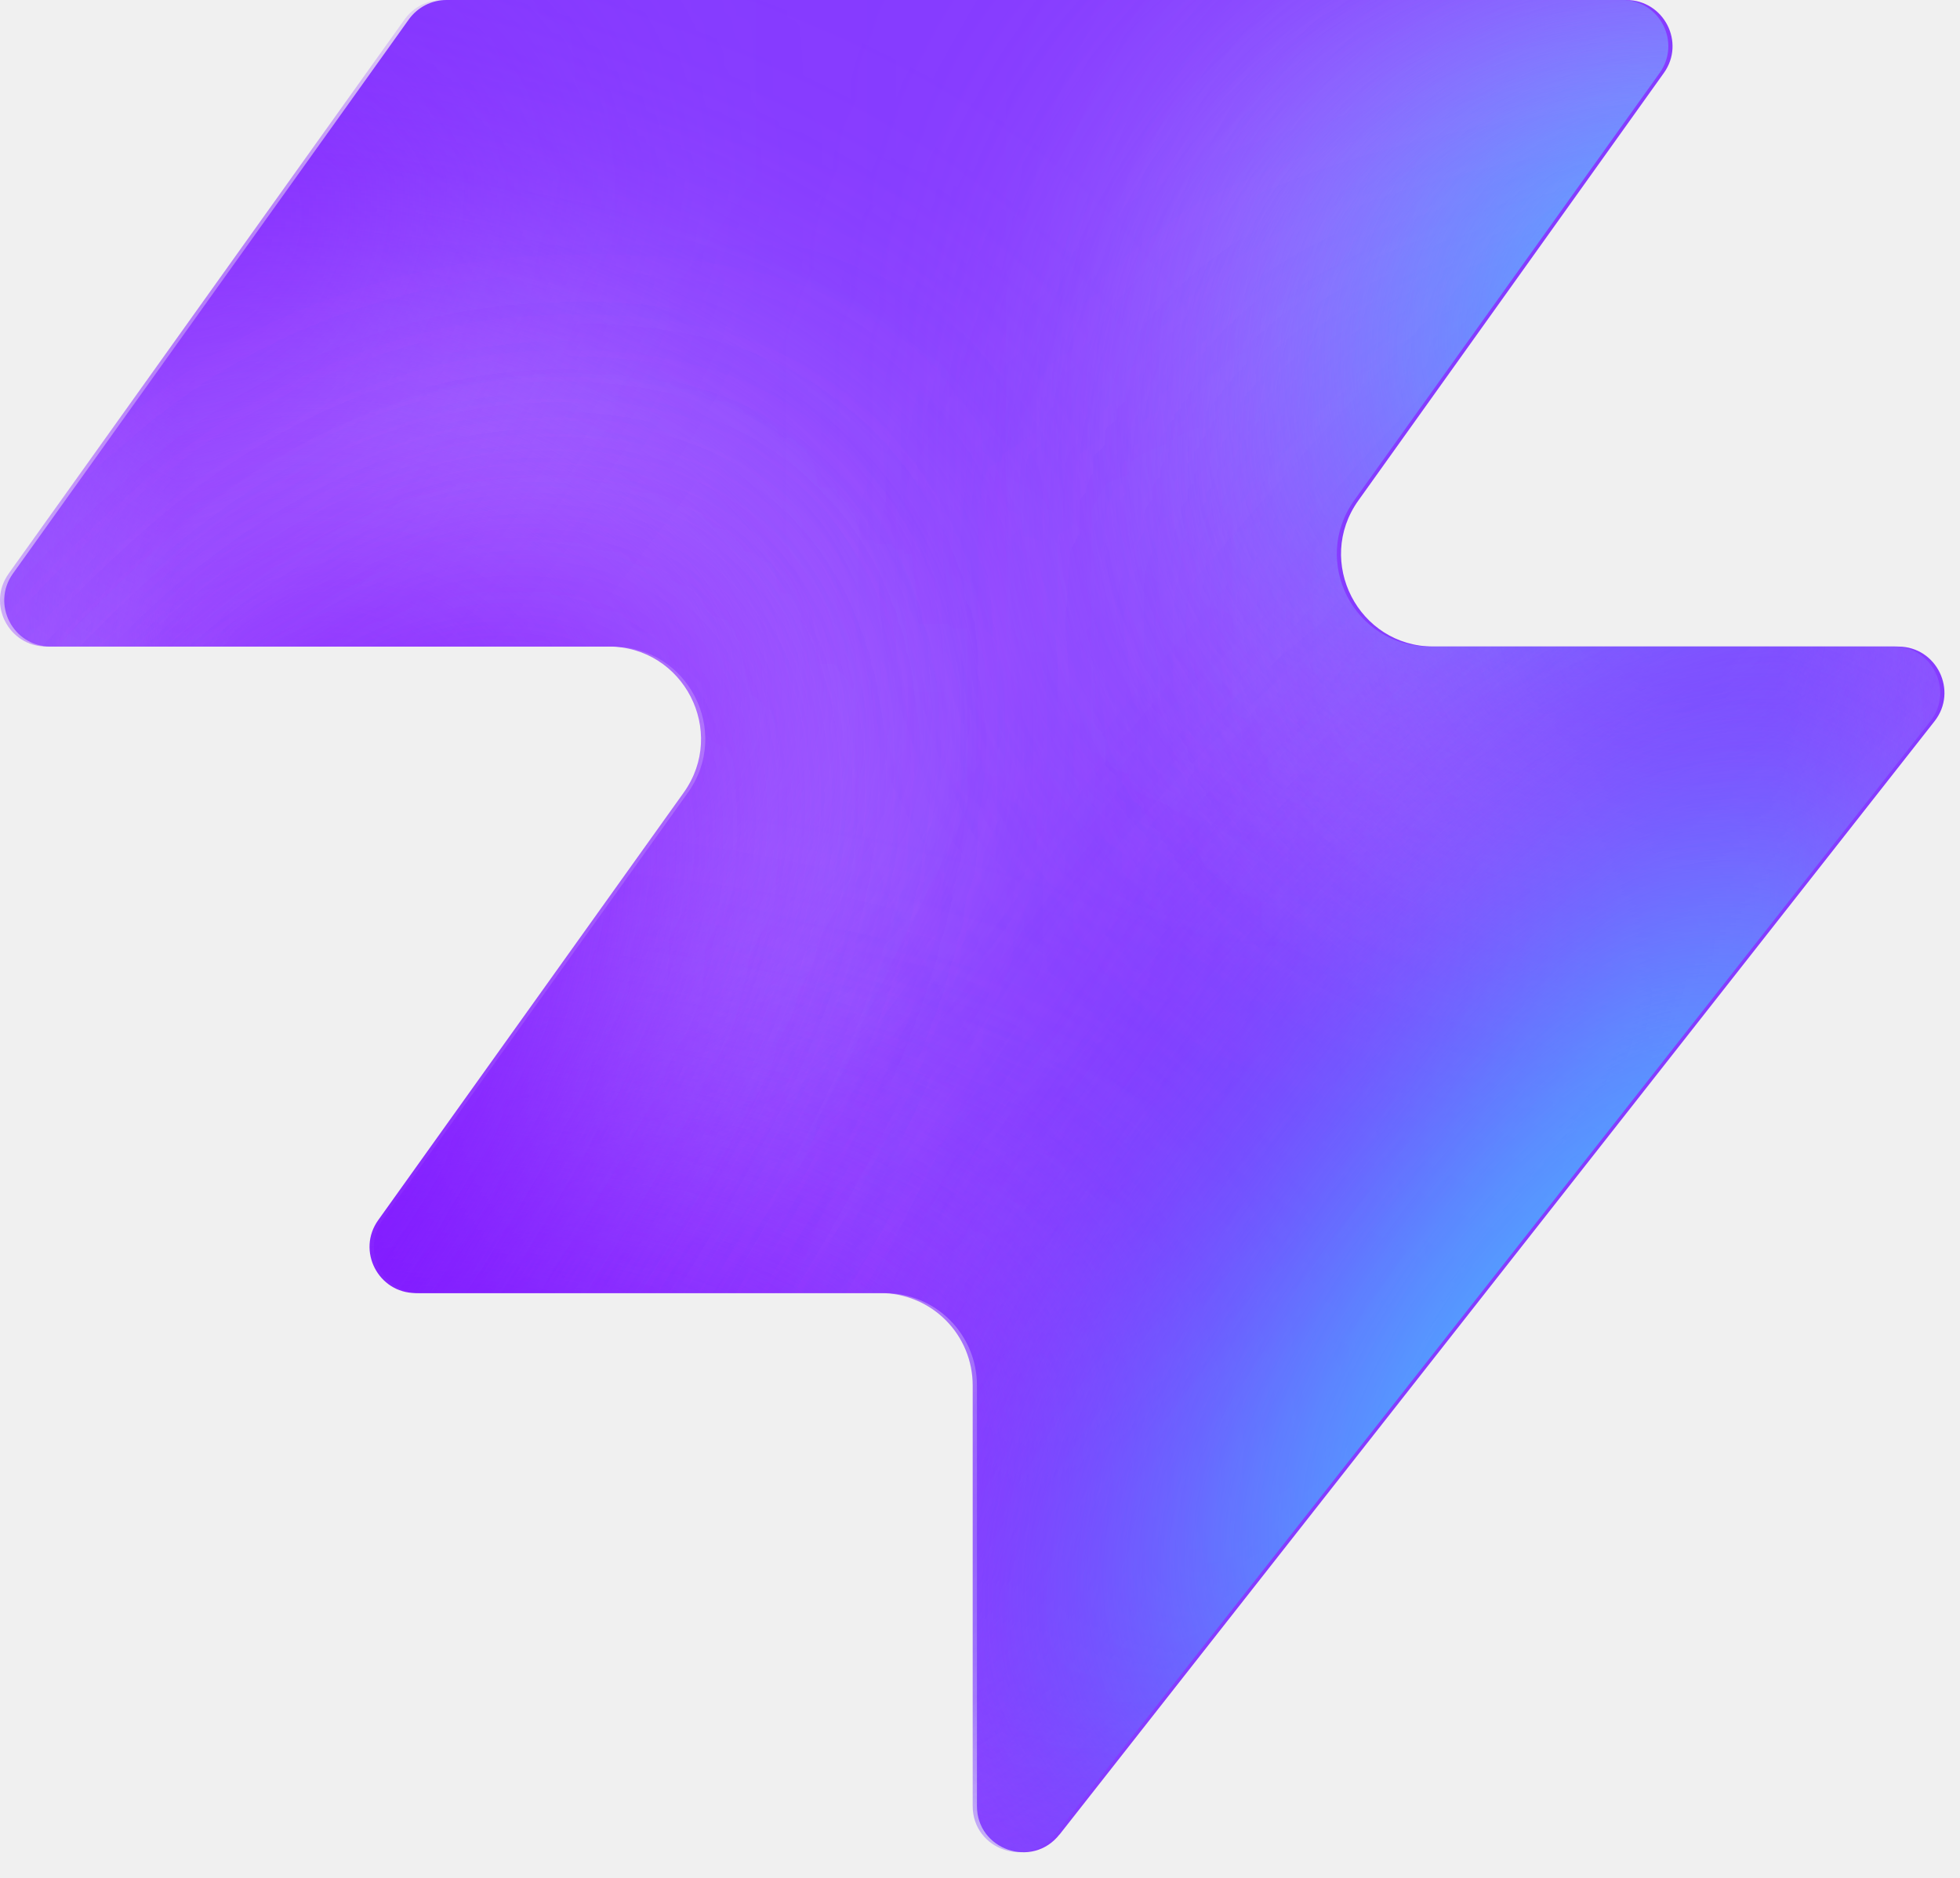
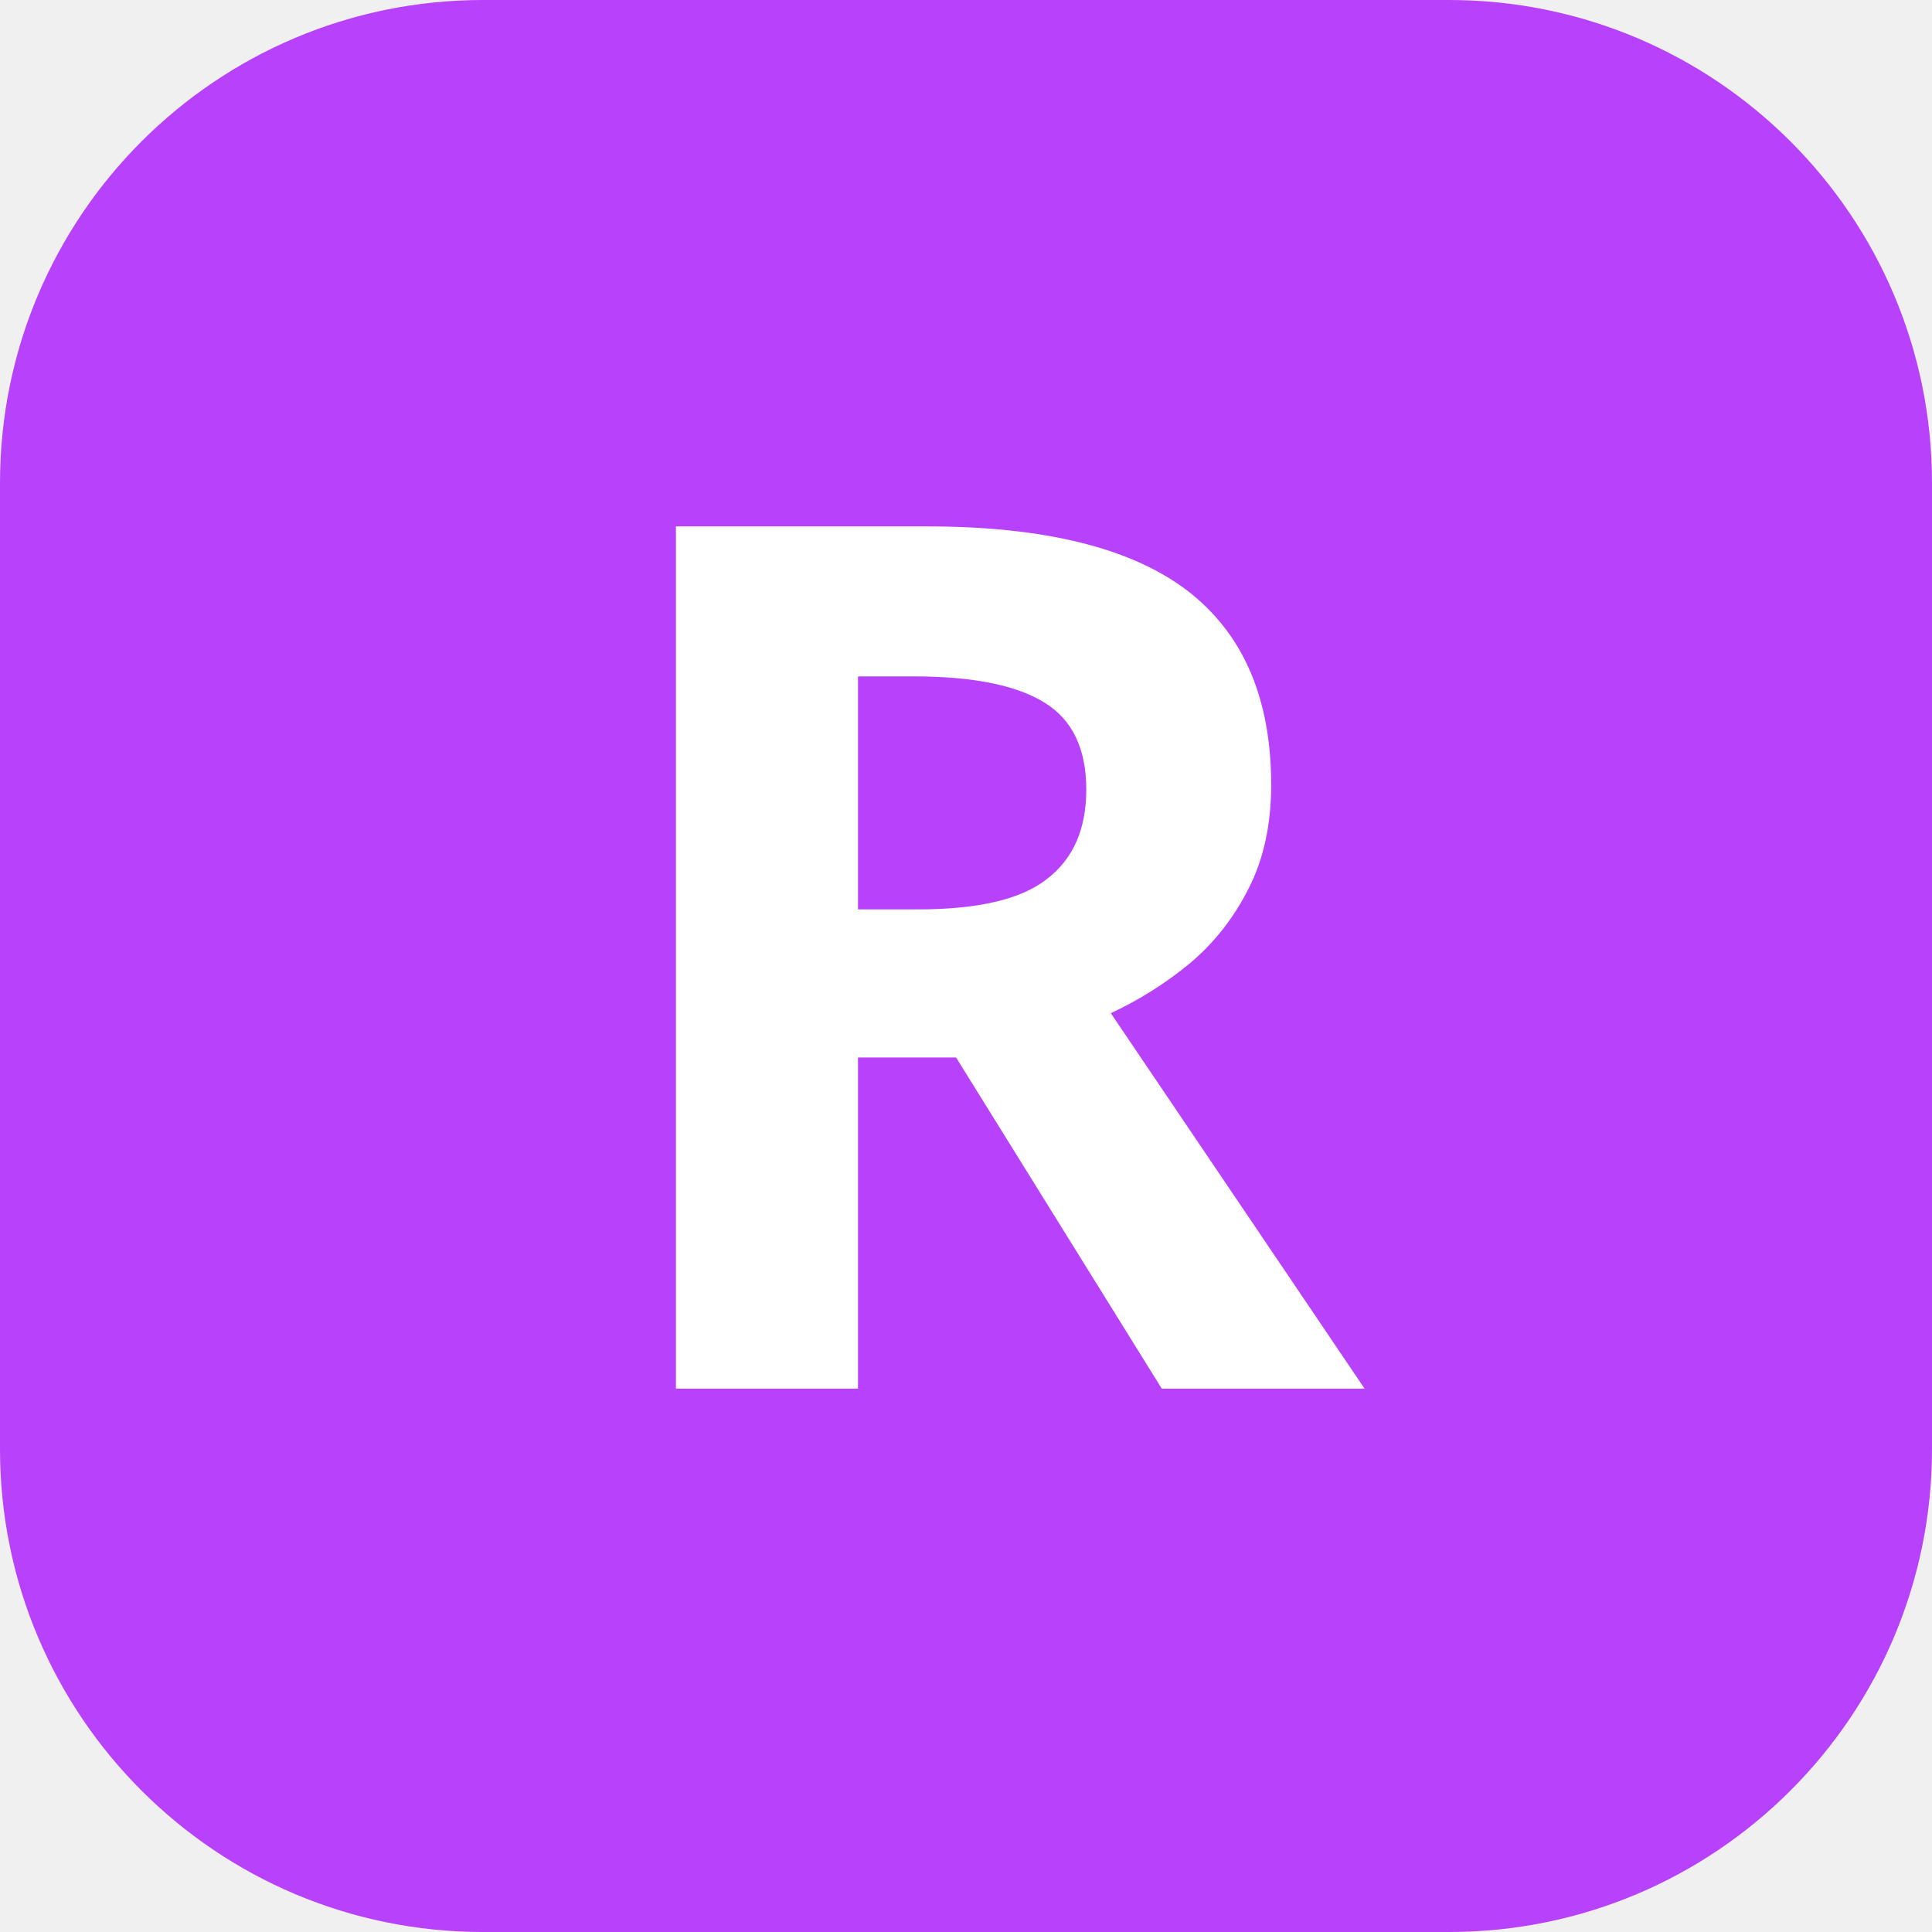
- <svg xmlns="http://www.w3.org/2000/svg" width="48" height="46" fill="none" viewBox="0 0 48 46">
-   <path fill="#863bff" d="M25.946 44.938c-.664.845-2.021.375-2.021-.698V33.937a2.26 2.26 0 0 0-2.262-2.262H10.287c-.92 0-1.456-1.04-.92-1.788l7.48-10.471c1.07-1.497 0-3.578-1.842-3.578H1.237c-.92 0-1.456-1.04-.92-1.788L10.013.474c.214-.297.556-.474.92-.474h28.894c.92 0 1.456 1.04.92 1.788l-7.48 10.471c-1.07 1.498 0 3.579 1.842 3.579h11.377c.943 0 1.473 1.088.89 1.83L25.947 44.94z" style="fill:#863bff;fill:color(display-p3 .525 .23 1);fill-opacity:1" />
-   <mask id="a" width="48" height="46" x="0" y="0" maskUnits="userSpaceOnUse" style="mask-type:alpha">
-     <path fill="#000" d="M25.842 44.938c-.664.844-2.021.375-2.021-.698V33.937a2.26 2.26 0 0 0-2.262-2.262H10.183c-.92 0-1.456-1.04-.92-1.788l7.48-10.471c1.07-1.498 0-3.579-1.842-3.579H1.133c-.92 0-1.456-1.04-.92-1.787L9.91.473c.214-.297.556-.474.92-.474h28.894c.92 0 1.456 1.04.92 1.788l-7.48 10.471c-1.07 1.498 0 3.578 1.842 3.578h11.377c.943 0 1.473 1.088.89 1.832L25.843 44.94z" style="fill:#000;fill-opacity:1" />
-   </mask>
-   <g mask="url(#a)">
-     <g filter="url(#b)">
-       <ellipse cx="5.508" cy="14.704" fill="#ede6ff" rx="5.508" ry="14.704" style="fill:#ede6ff;fill:color(display-p3 .927 .903 1);fill-opacity:1" transform="matrix(.00324 1 1 -.00324 -4.47 31.516)" />
-     </g>
-     <g filter="url(#c)">
-       <ellipse cx="10.399" cy="29.851" fill="#ede6ff" rx="10.399" ry="29.851" style="fill:#ede6ff;fill:color(display-p3 .927 .903 1);fill-opacity:1" transform="matrix(.00324 1 1 -.00324 -39.328 7.883)" />
-     </g>
-     <g filter="url(#d)">
-       <ellipse cx="5.508" cy="30.487" fill="#7e14ff" rx="5.508" ry="30.487" style="fill:#7e14ff;fill:color(display-p3 .492 .077 1);fill-opacity:1" transform="rotate(89.814 -25.913 -14.639)scale(1 -1)" />
-     </g>
-     <g filter="url(#e)">
-       <ellipse cx="5.508" cy="30.599" fill="#7e14ff" rx="5.508" ry="30.599" style="fill:#7e14ff;fill:color(display-p3 .492 .077 1);fill-opacity:1" transform="rotate(89.814 -32.644 -3.334)scale(1 -1)" />
-     </g>
-     <g filter="url(#f)">
-       <ellipse cx="5.508" cy="30.599" fill="#7e14ff" rx="5.508" ry="30.599" style="fill:#7e14ff;fill:color(display-p3 .492 .077 1);fill-opacity:1" transform="matrix(.00324 1 1 -.00324 -34.34 30.47)" />
-     </g>
-     <g filter="url(#g)">
-       <ellipse cx="14.072" cy="22.078" fill="#ede6ff" rx="14.072" ry="22.078" style="fill:#ede6ff;fill:color(display-p3 .927 .903 1);fill-opacity:1" transform="rotate(93.35 24.506 48.493)scale(-1 1)" />
-     </g>
-     <g filter="url(#h)">
-       <ellipse cx="3.47" cy="21.501" fill="#7e14ff" rx="3.47" ry="21.501" style="fill:#7e14ff;fill:color(display-p3 .492 .077 1);fill-opacity:1" transform="rotate(89.009 28.708 47.59)scale(-1 1)" />
-     </g>
-     <g filter="url(#i)">
-       <ellipse cx="3.47" cy="21.501" fill="#7e14ff" rx="3.47" ry="21.501" style="fill:#7e14ff;fill:color(display-p3 .492 .077 1);fill-opacity:1" transform="rotate(89.009 28.708 47.59)scale(-1 1)" />
-     </g>
-     <g filter="url(#j)">
-       <ellipse cx=".387" cy="8.972" fill="#7e14ff" rx="4.407" ry="29.108" style="fill:#7e14ff;fill:color(display-p3 .492 .077 1);fill-opacity:1" transform="rotate(39.51 .387 8.972)" />
-     </g>
-     <g filter="url(#k)">
-       <ellipse cx="47.523" cy="-6.092" fill="#7e14ff" rx="4.407" ry="29.108" style="fill:#7e14ff;fill:color(display-p3 .492 .077 1);fill-opacity:1" transform="rotate(37.892 47.523 -6.092)" />
-     </g>
-     <g filter="url(#l)">
-       <ellipse cx="41.412" cy="6.333" fill="#47bfff" rx="5.971" ry="9.665" style="fill:#47bfff;fill:color(display-p3 .28 .748 1);fill-opacity:1" transform="rotate(37.892 41.412 6.333)" />
-     </g>
-     <g filter="url(#m)">
-       <ellipse cx="-1.879" cy="38.332" fill="#7e14ff" rx="4.407" ry="29.108" style="fill:#7e14ff;fill:color(display-p3 .492 .077 1);fill-opacity:1" transform="rotate(37.892 -1.88 38.332)" />
-     </g>
-     <g filter="url(#n)">
-       <ellipse cx="-1.879" cy="38.332" fill="#7e14ff" rx="4.407" ry="29.108" style="fill:#7e14ff;fill:color(display-p3 .492 .077 1);fill-opacity:1" transform="rotate(37.892 -1.88 38.332)" />
-     </g>
-     <g filter="url(#o)">
-       <ellipse cx="35.651" cy="29.907" fill="#7e14ff" rx="4.407" ry="29.108" style="fill:#7e14ff;fill:color(display-p3 .492 .077 1);fill-opacity:1" transform="rotate(37.892 35.651 29.907)" />
-     </g>
-     <g filter="url(#p)">
-       <ellipse cx="38.418" cy="32.4" fill="#47bfff" rx="5.971" ry="15.297" style="fill:#47bfff;fill:color(display-p3 .28 .748 1);fill-opacity:1" transform="rotate(37.892 38.418 32.4)" />
-     </g>
-   </g>
-   <defs>
-     <filter id="b" width="60.045" height="41.654" x="-19.77" y="16.149" color-interpolation-filters="sRGB" filterUnits="userSpaceOnUse">
-       <feFlood flood-opacity="0" result="BackgroundImageFix" />
-       <feBlend in="SourceGraphic" in2="BackgroundImageFix" result="shape" />
-       <feGaussianBlur result="effect1_foregroundBlur_2002_17158" stdDeviation="7.659" />
-     </filter>
-     <filter id="c" width="90.34" height="51.437" x="-54.613" y="-7.533" color-interpolation-filters="sRGB" filterUnits="userSpaceOnUse">
-       <feFlood flood-opacity="0" result="BackgroundImageFix" />
-       <feBlend in="SourceGraphic" in2="BackgroundImageFix" result="shape" />
-       <feGaussianBlur result="effect1_foregroundBlur_2002_17158" stdDeviation="7.659" />
-     </filter>
-     <filter id="d" width="79.355" height="29.4" x="-49.64" y="2.03" color-interpolation-filters="sRGB" filterUnits="userSpaceOnUse">
-       <feFlood flood-opacity="0" result="BackgroundImageFix" />
-       <feBlend in="SourceGraphic" in2="BackgroundImageFix" result="shape" />
-       <feGaussianBlur result="effect1_foregroundBlur_2002_17158" stdDeviation="4.596" />
-     </filter>
-     <filter id="e" width="79.579" height="29.4" x="-45.045" y="20.029" color-interpolation-filters="sRGB" filterUnits="userSpaceOnUse">
-       <feFlood flood-opacity="0" result="BackgroundImageFix" />
-       <feBlend in="SourceGraphic" in2="BackgroundImageFix" result="shape" />
-       <feGaussianBlur result="effect1_foregroundBlur_2002_17158" stdDeviation="4.596" />
-     </filter>
-     <filter id="f" width="79.579" height="29.4" x="-43.513" y="21.178" color-interpolation-filters="sRGB" filterUnits="userSpaceOnUse">
-       <feFlood flood-opacity="0" result="BackgroundImageFix" />
-       <feBlend in="SourceGraphic" in2="BackgroundImageFix" result="shape" />
-       <feGaussianBlur result="effect1_foregroundBlur_2002_17158" stdDeviation="4.596" />
-     </filter>
-     <filter id="g" width="74.749" height="58.852" x="15.756" y="-17.901" color-interpolation-filters="sRGB" filterUnits="userSpaceOnUse">
-       <feFlood flood-opacity="0" result="BackgroundImageFix" />
-       <feBlend in="SourceGraphic" in2="BackgroundImageFix" result="shape" />
-       <feGaussianBlur result="effect1_foregroundBlur_2002_17158" stdDeviation="7.659" />
-     </filter>
-     <filter id="h" width="61.377" height="25.362" x="23.548" y="2.284" color-interpolation-filters="sRGB" filterUnits="userSpaceOnUse">
-       <feFlood flood-opacity="0" result="BackgroundImageFix" />
-       <feBlend in="SourceGraphic" in2="BackgroundImageFix" result="shape" />
-       <feGaussianBlur result="effect1_foregroundBlur_2002_17158" stdDeviation="4.596" />
-     </filter>
-     <filter id="i" width="61.377" height="25.362" x="23.548" y="2.284" color-interpolation-filters="sRGB" filterUnits="userSpaceOnUse">
-       <feFlood flood-opacity="0" result="BackgroundImageFix" />
-       <feBlend in="SourceGraphic" in2="BackgroundImageFix" result="shape" />
-       <feGaussianBlur result="effect1_foregroundBlur_2002_17158" stdDeviation="4.596" />
-     </filter>
-     <filter id="j" width="56.045" height="63.649" x="-27.636" y="-22.853" color-interpolation-filters="sRGB" filterUnits="userSpaceOnUse">
-       <feFlood flood-opacity="0" result="BackgroundImageFix" />
-       <feBlend in="SourceGraphic" in2="BackgroundImageFix" result="shape" />
-       <feGaussianBlur result="effect1_foregroundBlur_2002_17158" stdDeviation="4.596" />
-     </filter>
-     <filter id="k" width="54.814" height="64.646" x="20.116" y="-38.415" color-interpolation-filters="sRGB" filterUnits="userSpaceOnUse">
-       <feFlood flood-opacity="0" result="BackgroundImageFix" />
-       <feBlend in="SourceGraphic" in2="BackgroundImageFix" result="shape" />
-       <feGaussianBlur result="effect1_foregroundBlur_2002_17158" stdDeviation="4.596" />
-     </filter>
-     <filter id="l" width="33.541" height="35.313" x="24.641" y="-11.323" color-interpolation-filters="sRGB" filterUnits="userSpaceOnUse">
-       <feFlood flood-opacity="0" result="BackgroundImageFix" />
-       <feBlend in="SourceGraphic" in2="BackgroundImageFix" result="shape" />
-       <feGaussianBlur result="effect1_foregroundBlur_2002_17158" stdDeviation="4.596" />
-     </filter>
-     <filter id="m" width="54.814" height="64.646" x="-29.286" y="6.009" color-interpolation-filters="sRGB" filterUnits="userSpaceOnUse">
-       <feFlood flood-opacity="0" result="BackgroundImageFix" />
-       <feBlend in="SourceGraphic" in2="BackgroundImageFix" result="shape" />
-       <feGaussianBlur result="effect1_foregroundBlur_2002_17158" stdDeviation="4.596" />
-     </filter>
-     <filter id="n" width="54.814" height="64.646" x="-29.286" y="6.009" color-interpolation-filters="sRGB" filterUnits="userSpaceOnUse">
-       <feFlood flood-opacity="0" result="BackgroundImageFix" />
-       <feBlend in="SourceGraphic" in2="BackgroundImageFix" result="shape" />
-       <feGaussianBlur result="effect1_foregroundBlur_2002_17158" stdDeviation="4.596" />
-     </filter>
-     <filter id="o" width="54.814" height="64.646" x="8.244" y="-2.416" color-interpolation-filters="sRGB" filterUnits="userSpaceOnUse">
-       <feFlood flood-opacity="0" result="BackgroundImageFix" />
-       <feBlend in="SourceGraphic" in2="BackgroundImageFix" result="shape" />
-       <feGaussianBlur result="effect1_foregroundBlur_2002_17158" stdDeviation="4.596" />
-     </filter>
-     <filter id="p" width="39.409" height="43.623" x="18.713" y="10.588" color-interpolation-filters="sRGB" filterUnits="userSpaceOnUse">
-       <feFlood flood-opacity="0" result="BackgroundImageFix" />
-       <feBlend in="SourceGraphic" in2="BackgroundImageFix" result="shape" />
-       <feGaussianBlur result="effect1_foregroundBlur_2002_17158" stdDeviation="4.596" />
-     </filter>
-   </defs>
+ <svg xmlns="http://www.w3.org/2000/svg" viewBox="0 0 32 32">
+   <rect width="32" height="32" rx="8" fill="#B841FB" />
+   <text x="16" y="23" font-family="Inter Tight, system-ui, sans-serif" font-weight="800" font-size="20" fill="white" text-anchor="middle">R</text>
</svg>
